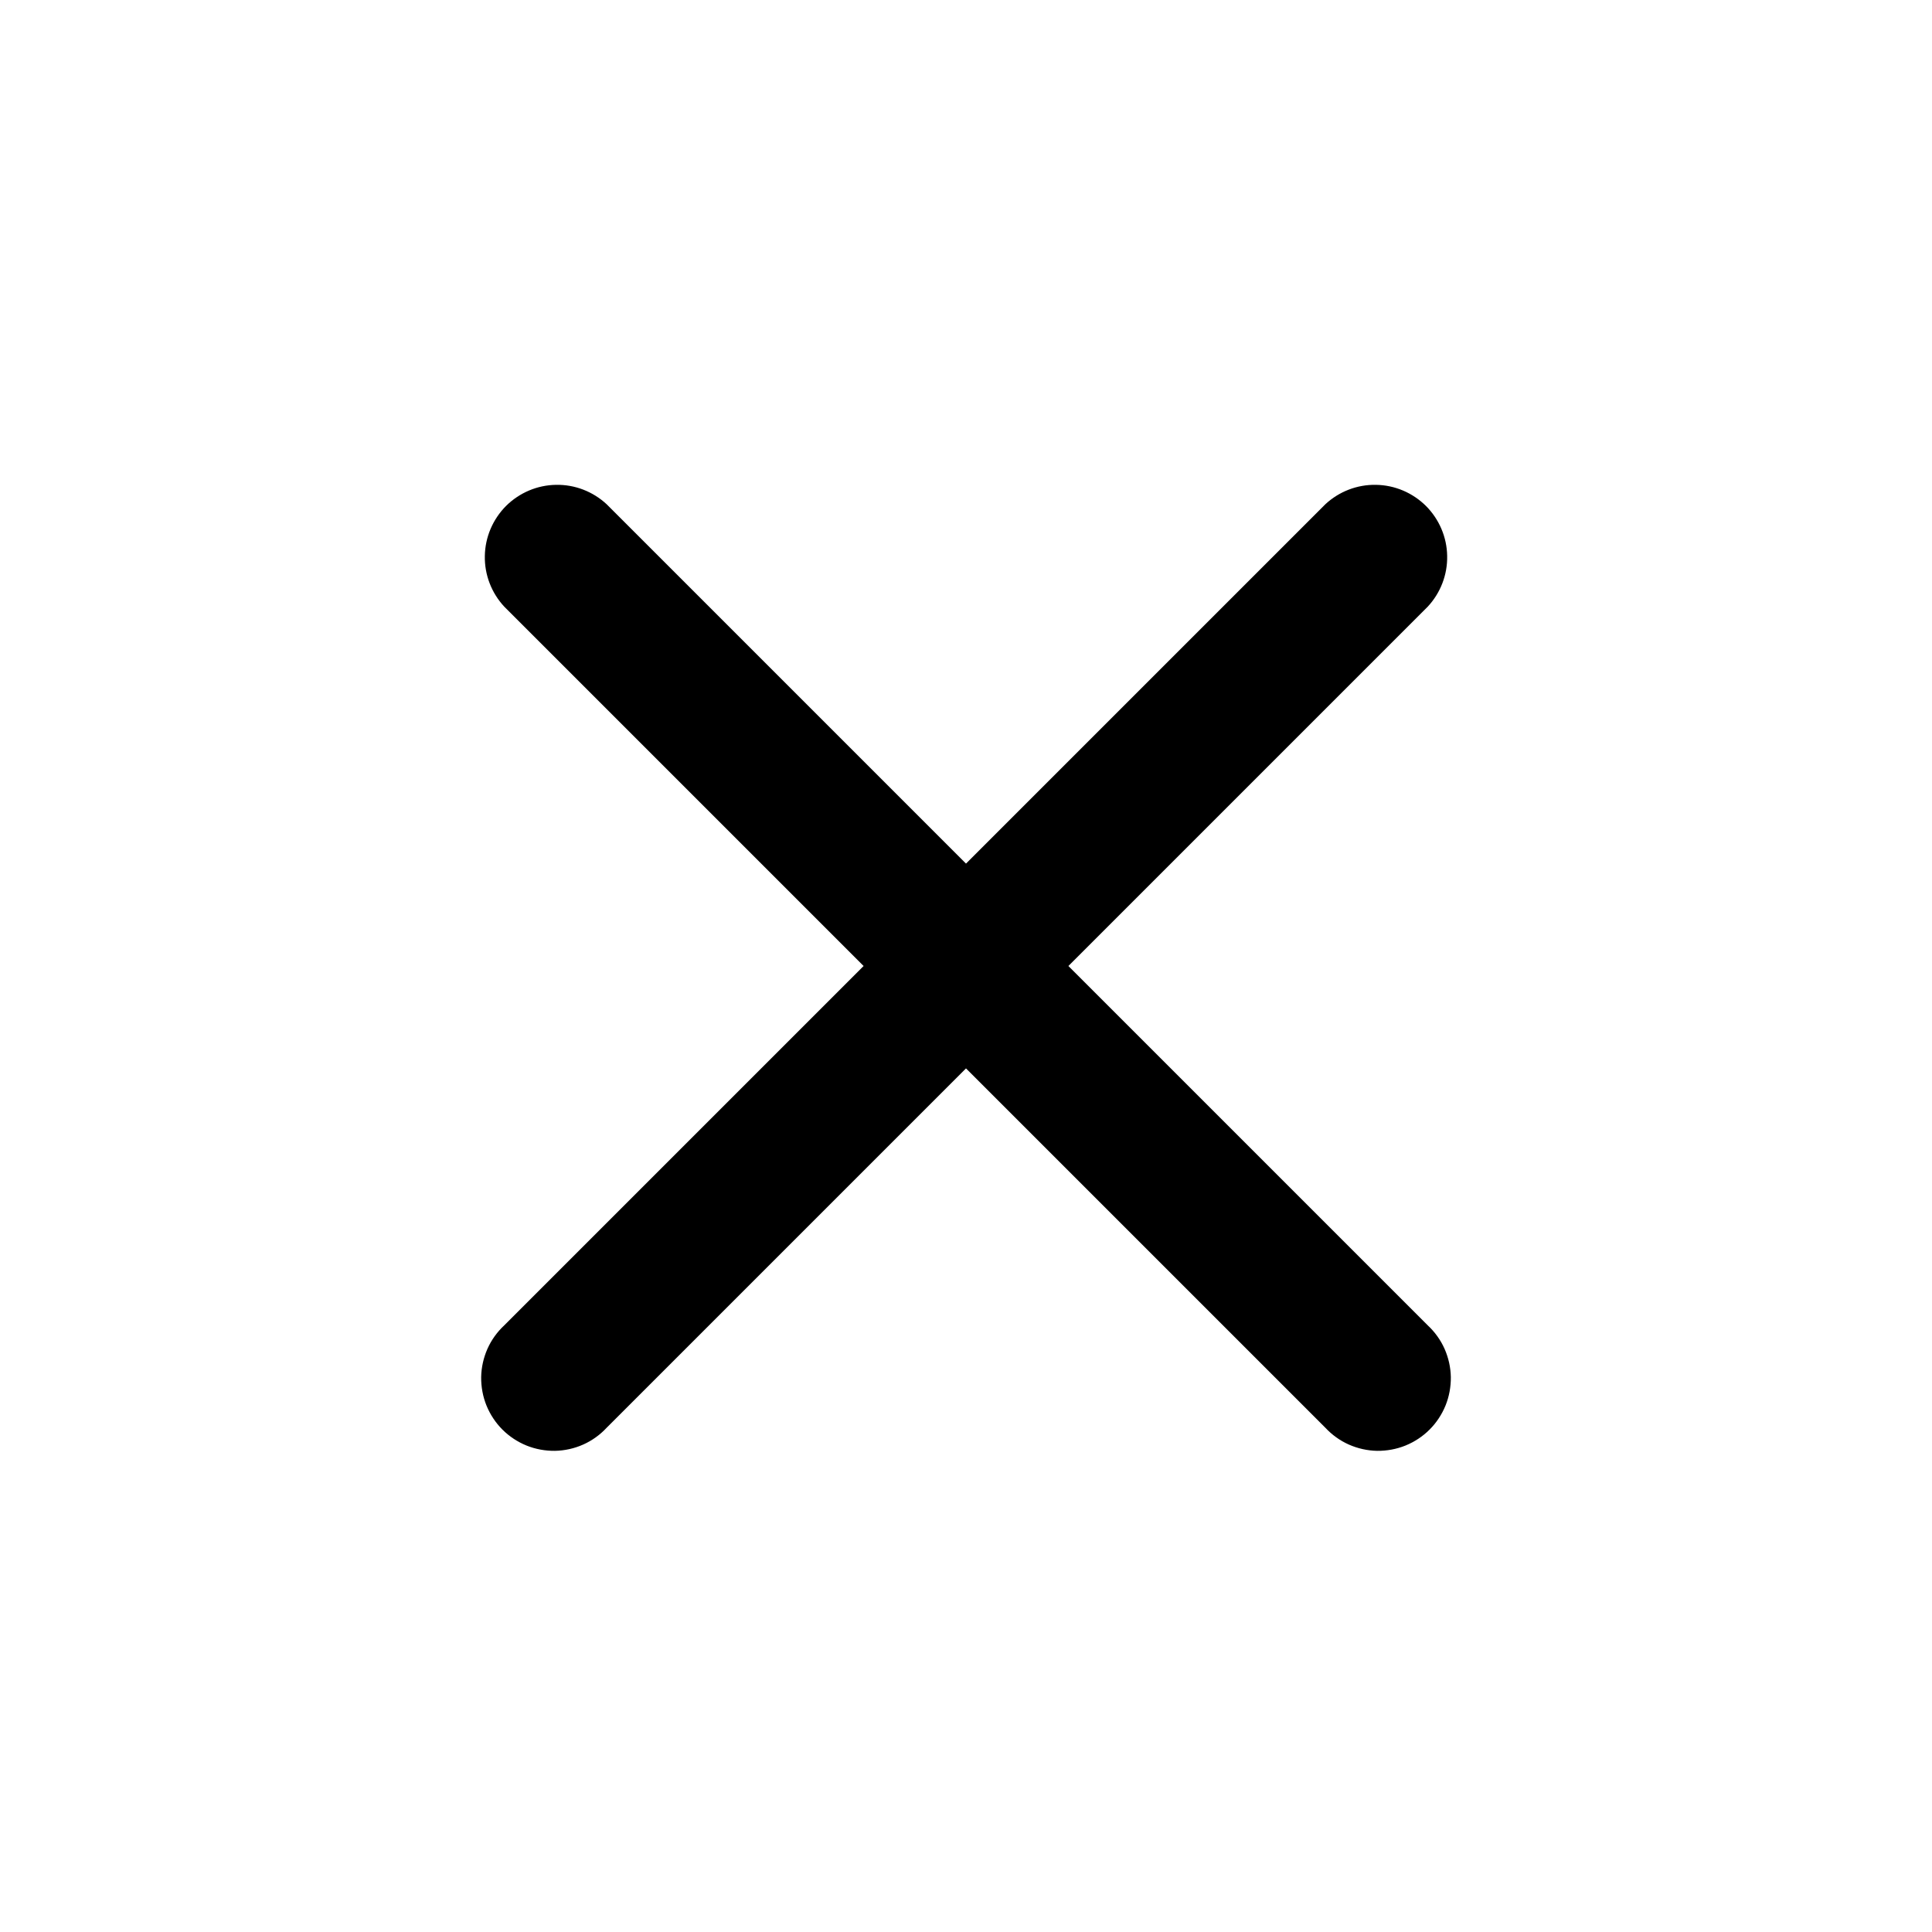
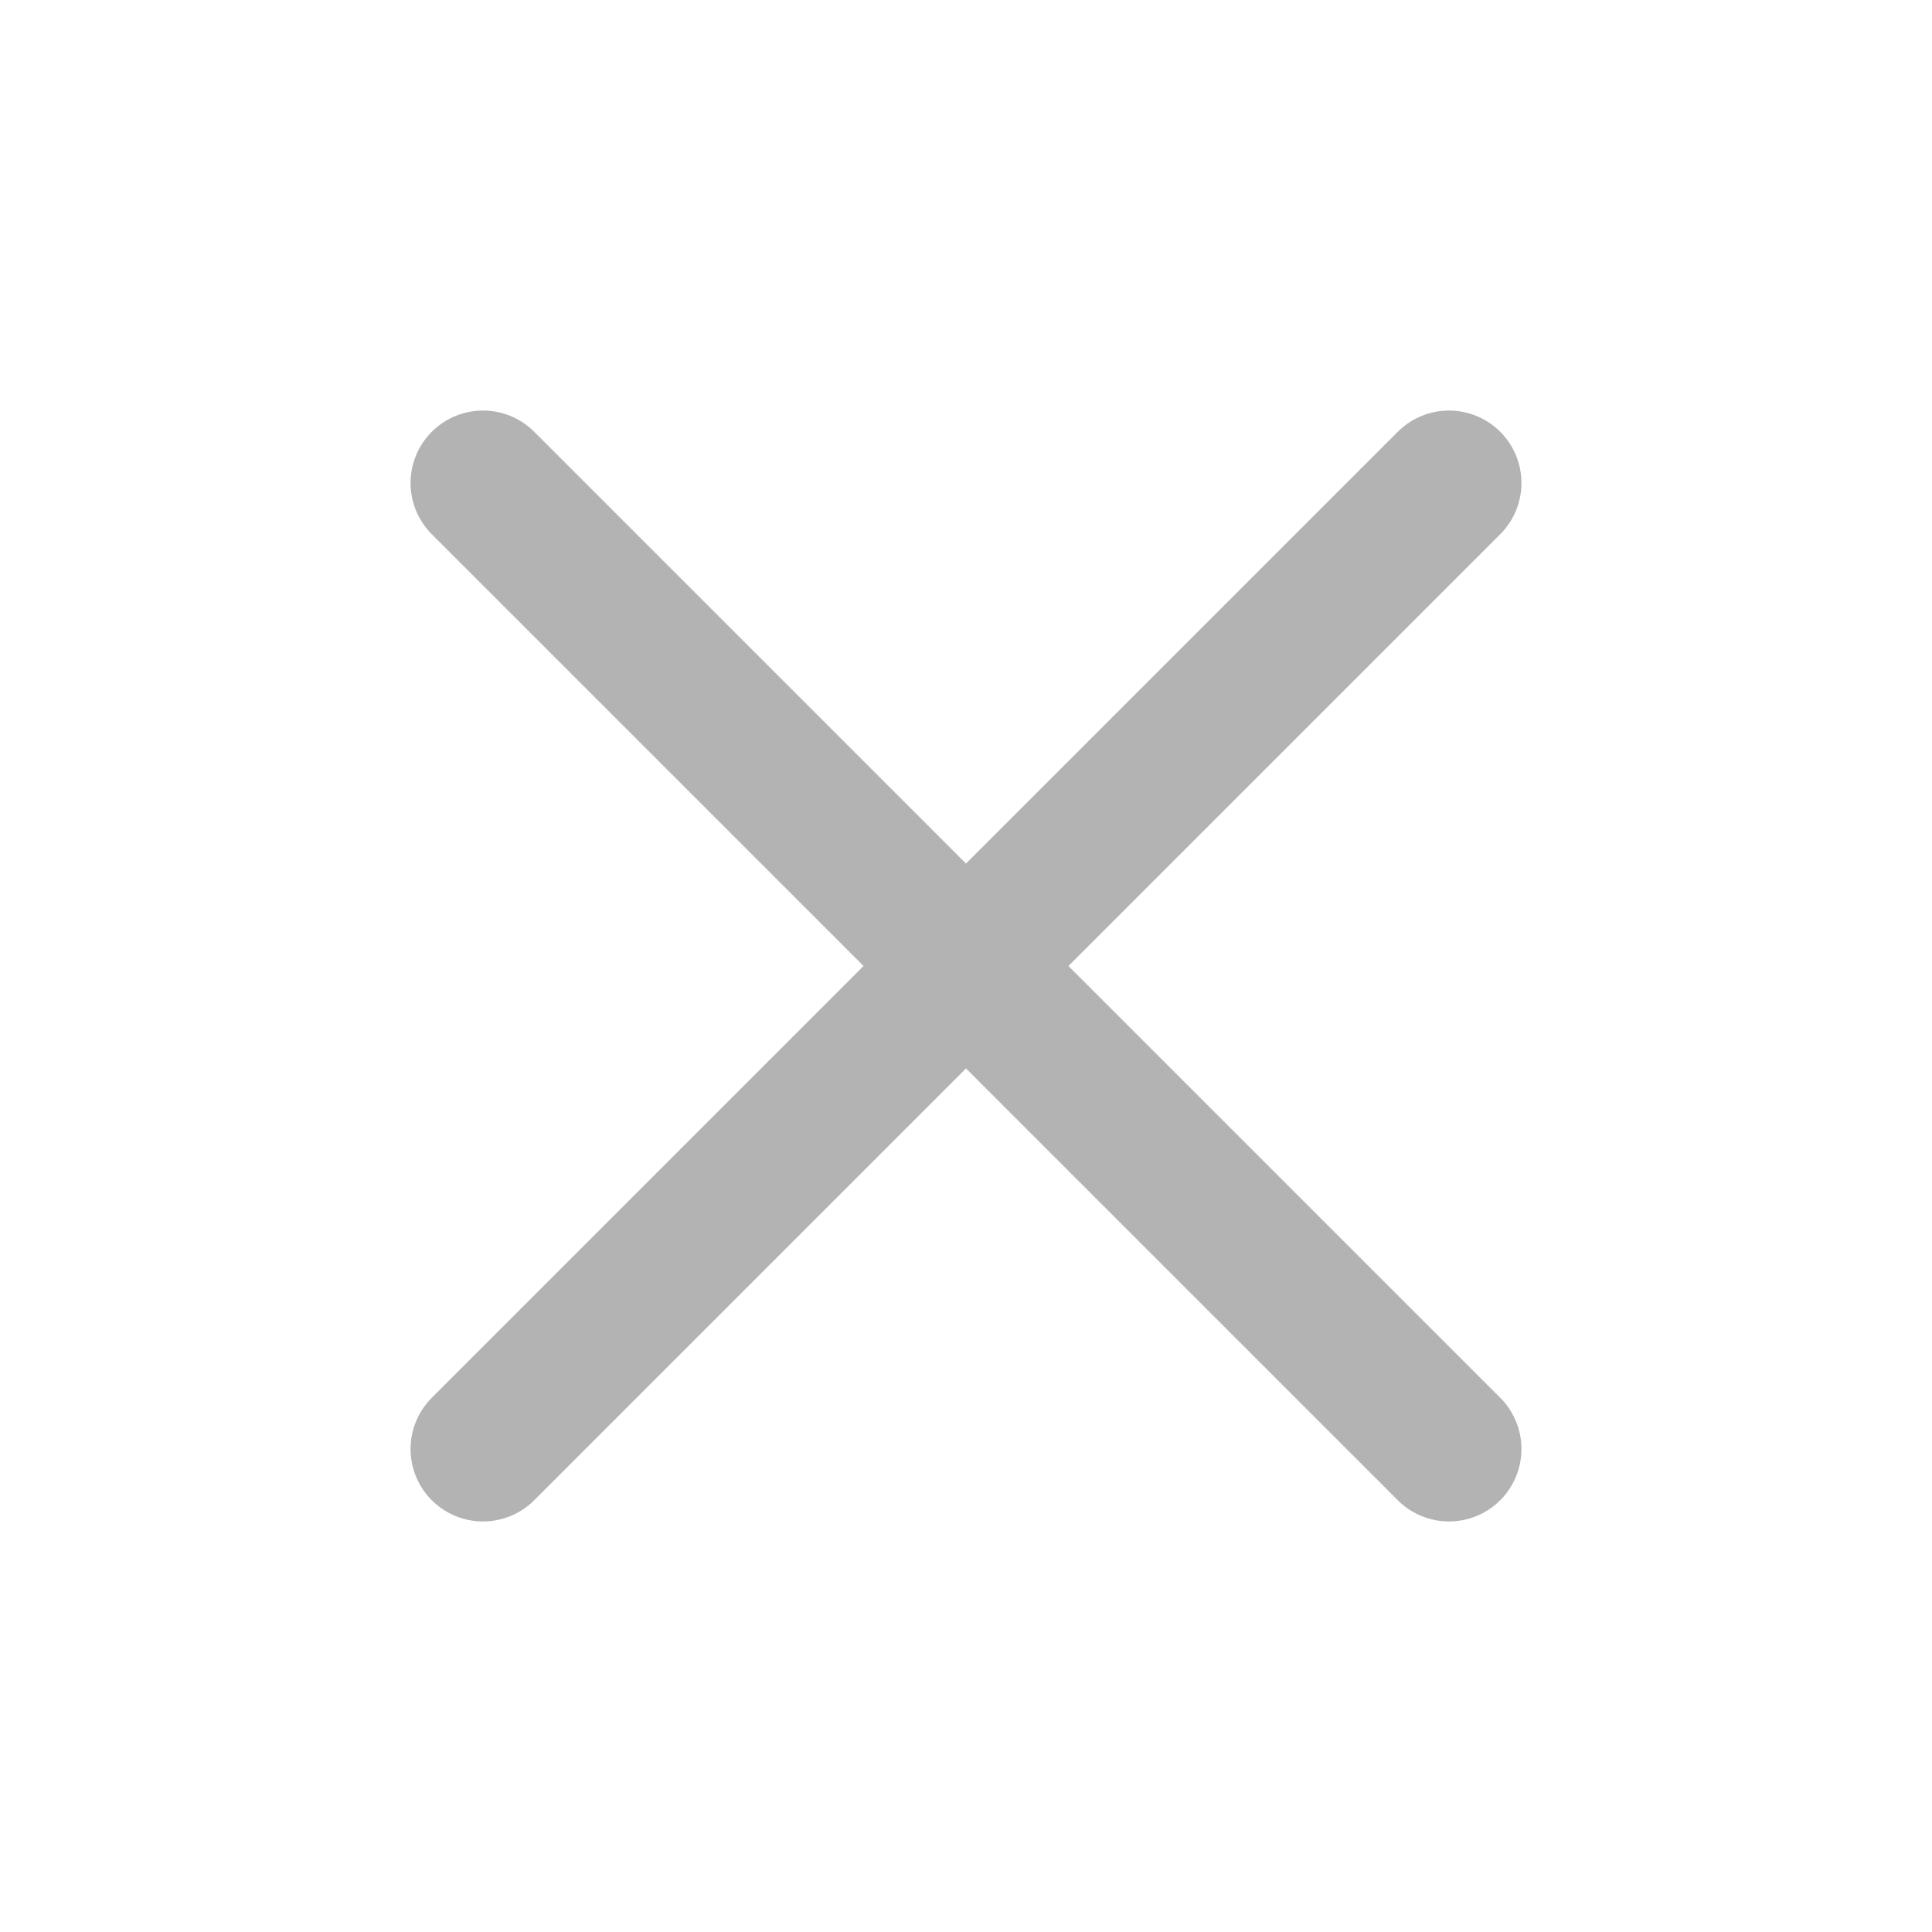
<svg xmlns="http://www.w3.org/2000/svg" preserveAspectRatio="none" overflow="visible" style="display: block;" width="20" height="20" viewBox="0 0 20 20" fill="none">
  <g id="Frame">
-     <path id="Vector" d="M6.28 5.22C6.138 5.088 5.95 5.015 5.755 5.019C5.561 5.022 5.376 5.101 5.238 5.238C5.101 5.376 5.022 5.561 5.019 5.755C5.015 5.95 5.088 6.138 5.22 6.28L8.94 10L5.22 13.72C5.146 13.789 5.087 13.871 5.046 13.963C5.005 14.056 4.983 14.155 4.981 14.255C4.98 14.356 4.998 14.456 5.036 14.55C5.074 14.643 5.13 14.728 5.201 14.799C5.272 14.87 5.357 14.926 5.45 14.964C5.544 15.002 5.644 15.02 5.745 15.019C5.845 15.017 5.945 14.995 6.037 14.954C6.129 14.913 6.211 14.854 6.28 14.78L10 11.06L13.72 14.78C13.789 14.854 13.871 14.913 13.963 14.954C14.056 14.995 14.155 15.017 14.255 15.019C14.356 15.02 14.456 15.002 14.55 14.964C14.643 14.926 14.728 14.87 14.799 14.799C14.87 14.728 14.926 14.643 14.964 14.55C15.002 14.456 15.02 14.356 15.019 14.255C15.017 14.155 14.995 14.056 14.954 13.963C14.913 13.871 14.854 13.789 14.78 13.72L11.06 10L14.78 6.28C14.912 6.138 14.985 5.95 14.981 5.755C14.978 5.561 14.899 5.376 14.762 5.238C14.624 5.101 14.439 5.022 14.245 5.019C14.05 5.015 13.862 5.088 13.72 5.22L10 8.94L6.28 5.22Z" fill="black" />
+     <path id="Vector" d="M5 15L15 5M5 5L15 15" stroke="#B3B3B3" stroke-width="1.5" stroke-linecap="round" stroke-linejoin="round" />
  </g>
</svg>
